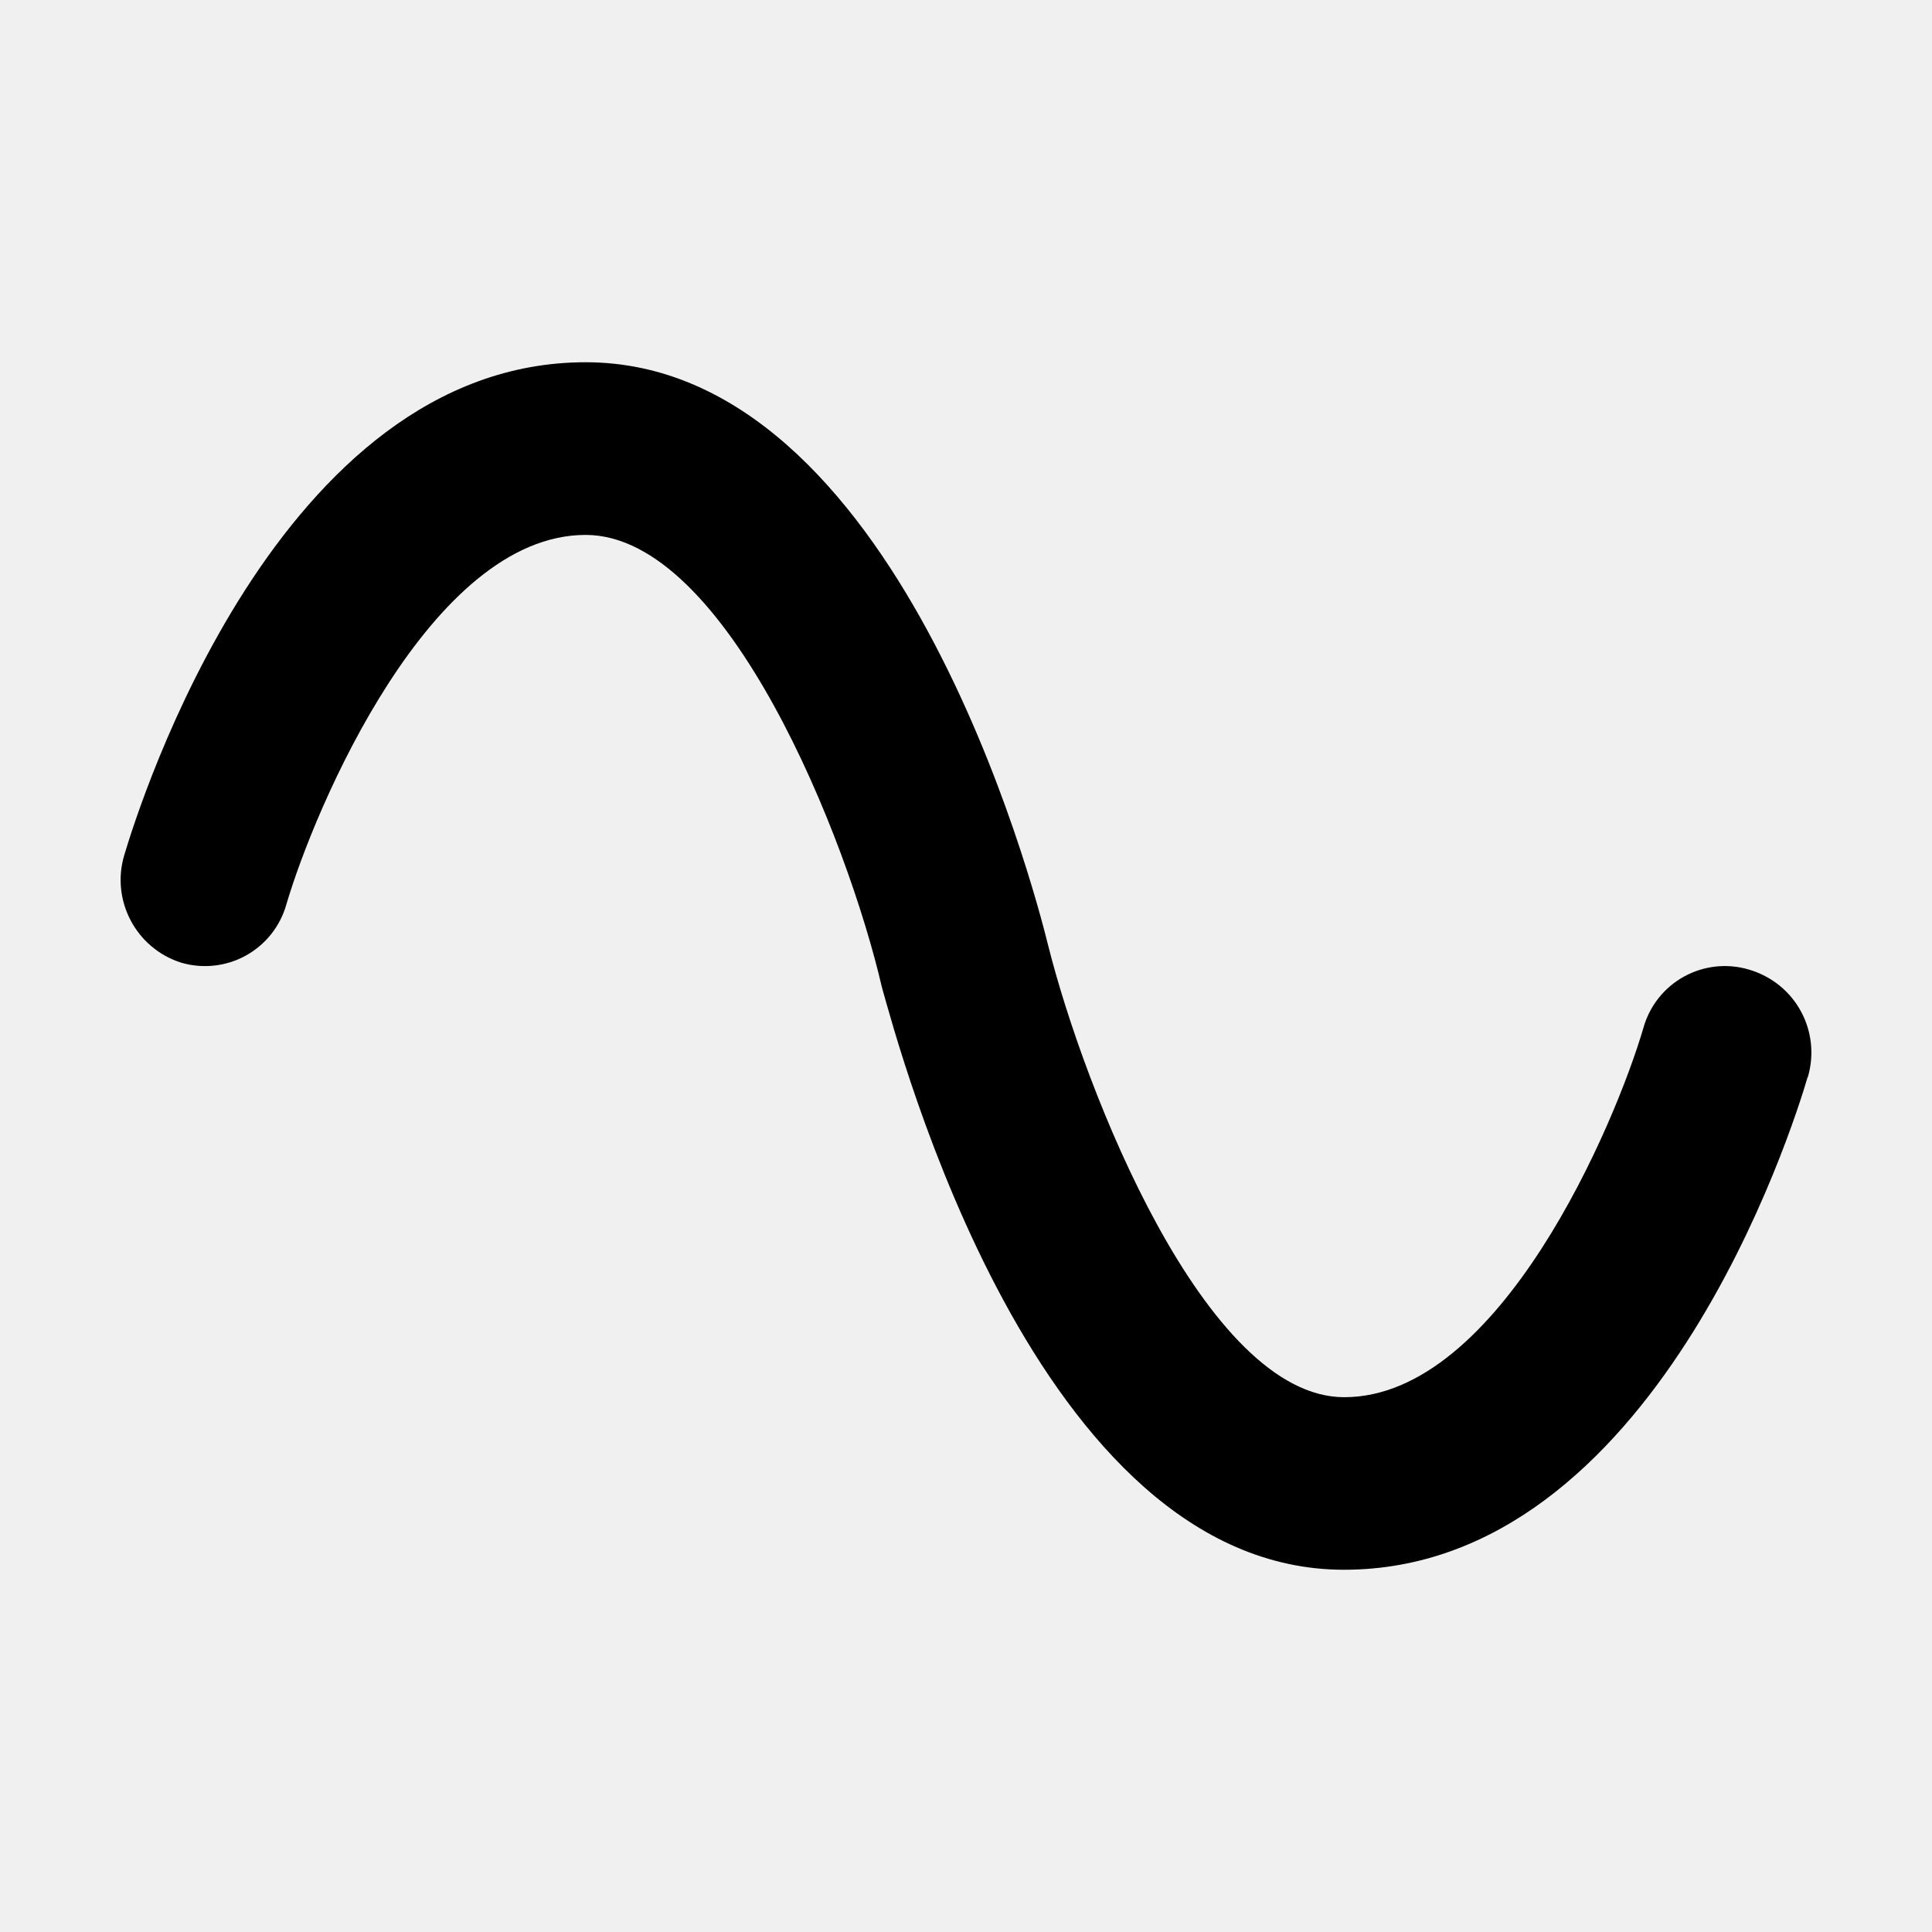
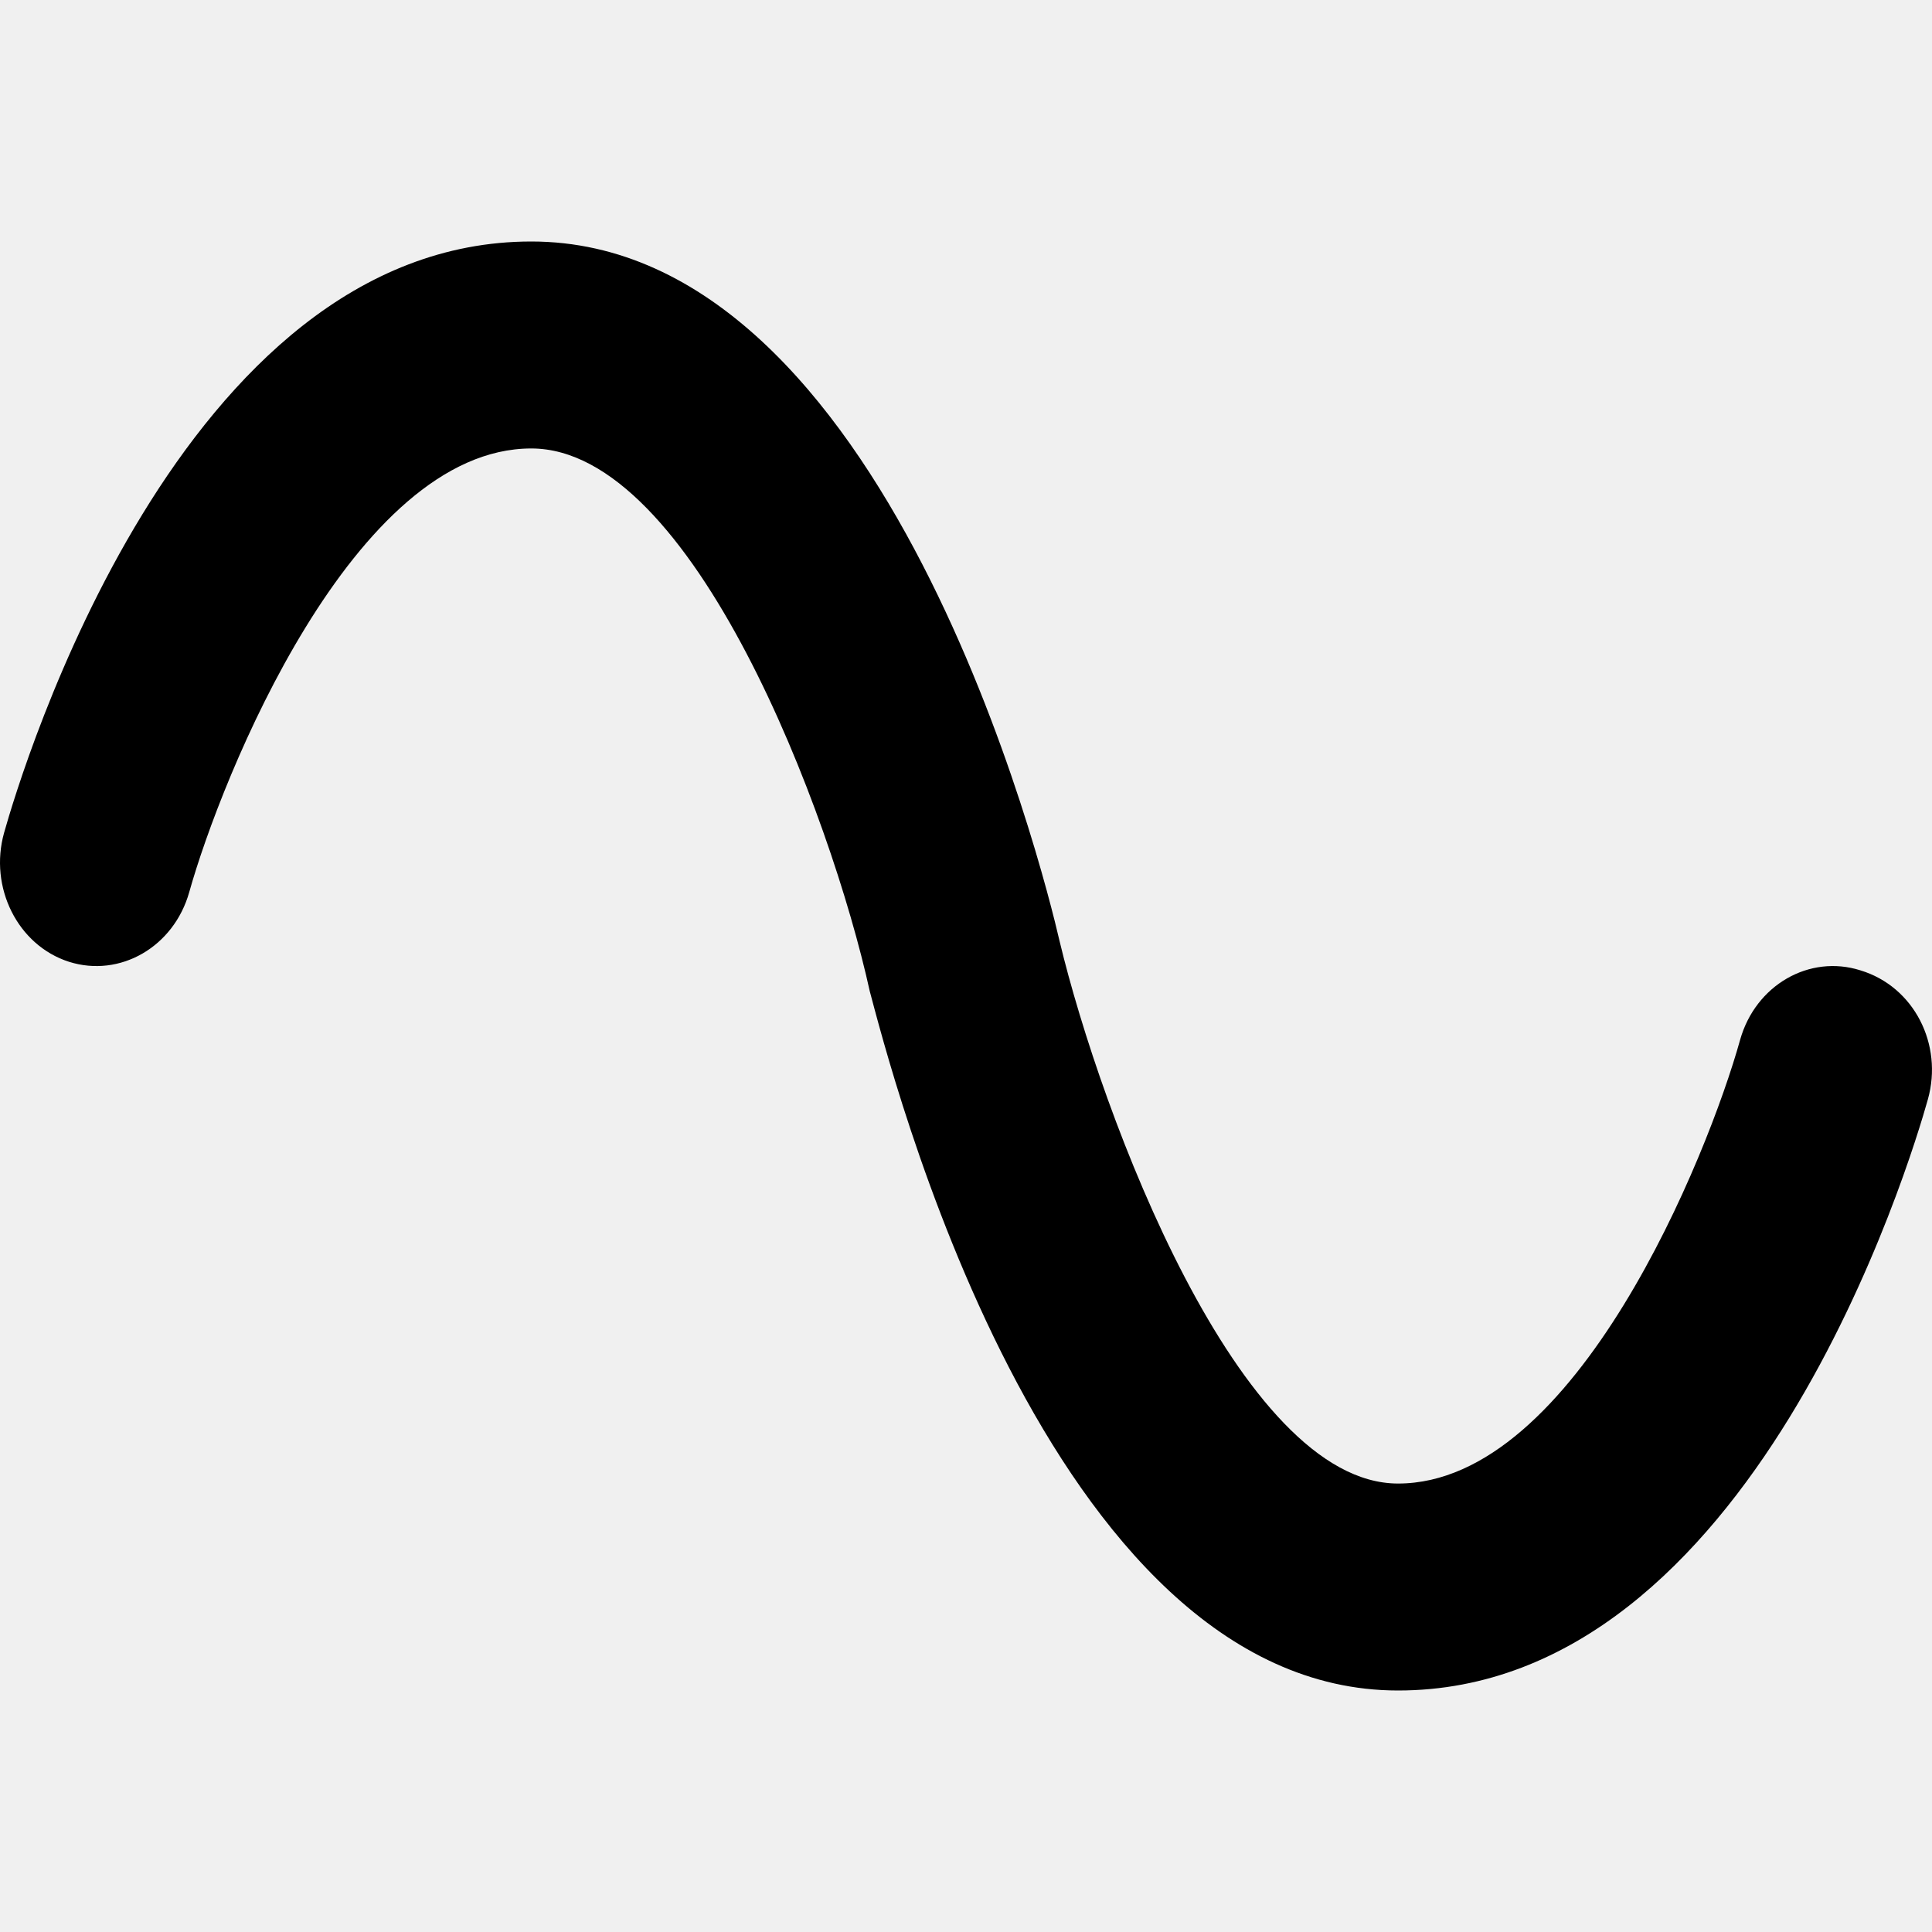
- <svg xmlns="http://www.w3.org/2000/svg" width="16" height="16" viewBox="0 0 16 16">
-   <path d="M14.97 8.92c-.122.417-1.273 4.08-3.84 4.08-2.552 0-3.687-4.333-3.827-4.826C7.02 6.951 6.02 4.43 4.85 4.43c-1.288 0-2.246 2.267-2.479 3.062a.7.7 0 0 1-.872.48.719.719 0 0 1-.47-.89C1.154 6.662 2.304 3 4.85 3c2.573 0 3.708 4.333 3.83 4.828.301 1.201 1.301 3.743 2.452 3.743 1.289 0 2.247-2.267 2.479-3.062a.7.7 0 0 1 .871-.48c.39.114.6.513.49.89Z" />
+ <svg xmlns="http://www.w3.org/2000/svg" width="16" height="16" viewBox="0 0 16 16" fill="none">
+   <g clip-path="url(#clip0_717_2791)">
+     <path d="M15.966 9.104C15.826 9.604 14.511 14 11.578 14C8.661 14 7.363 8.801 7.203 8.209C6.88 6.741 5.738 3.714 4.4 3.714C2.928 3.714 1.834 6.436 1.567 7.389C1.439 7.842 0.994 8.099 0.571 7.965C0.147 7.829 -0.093 7.349 0.034 6.896C0.175 6.396 1.489 2 4.4 2C7.34 2 8.638 7.199 8.775 7.794C9.121 9.235 10.263 12.286 11.578 12.286C13.051 12.286 14.146 9.564 14.411 8.611C14.539 8.157 14.985 7.902 15.407 8.036C15.853 8.171 16.093 8.651 15.966 9.104V9.104Z" fill="black" />
+   </g>
+   <defs>
+     <clipPath id="clip0_717_2791">
+       <rect width="16" height="16" fill="white" />
+     </clipPath>
+   </defs>
</svg>
